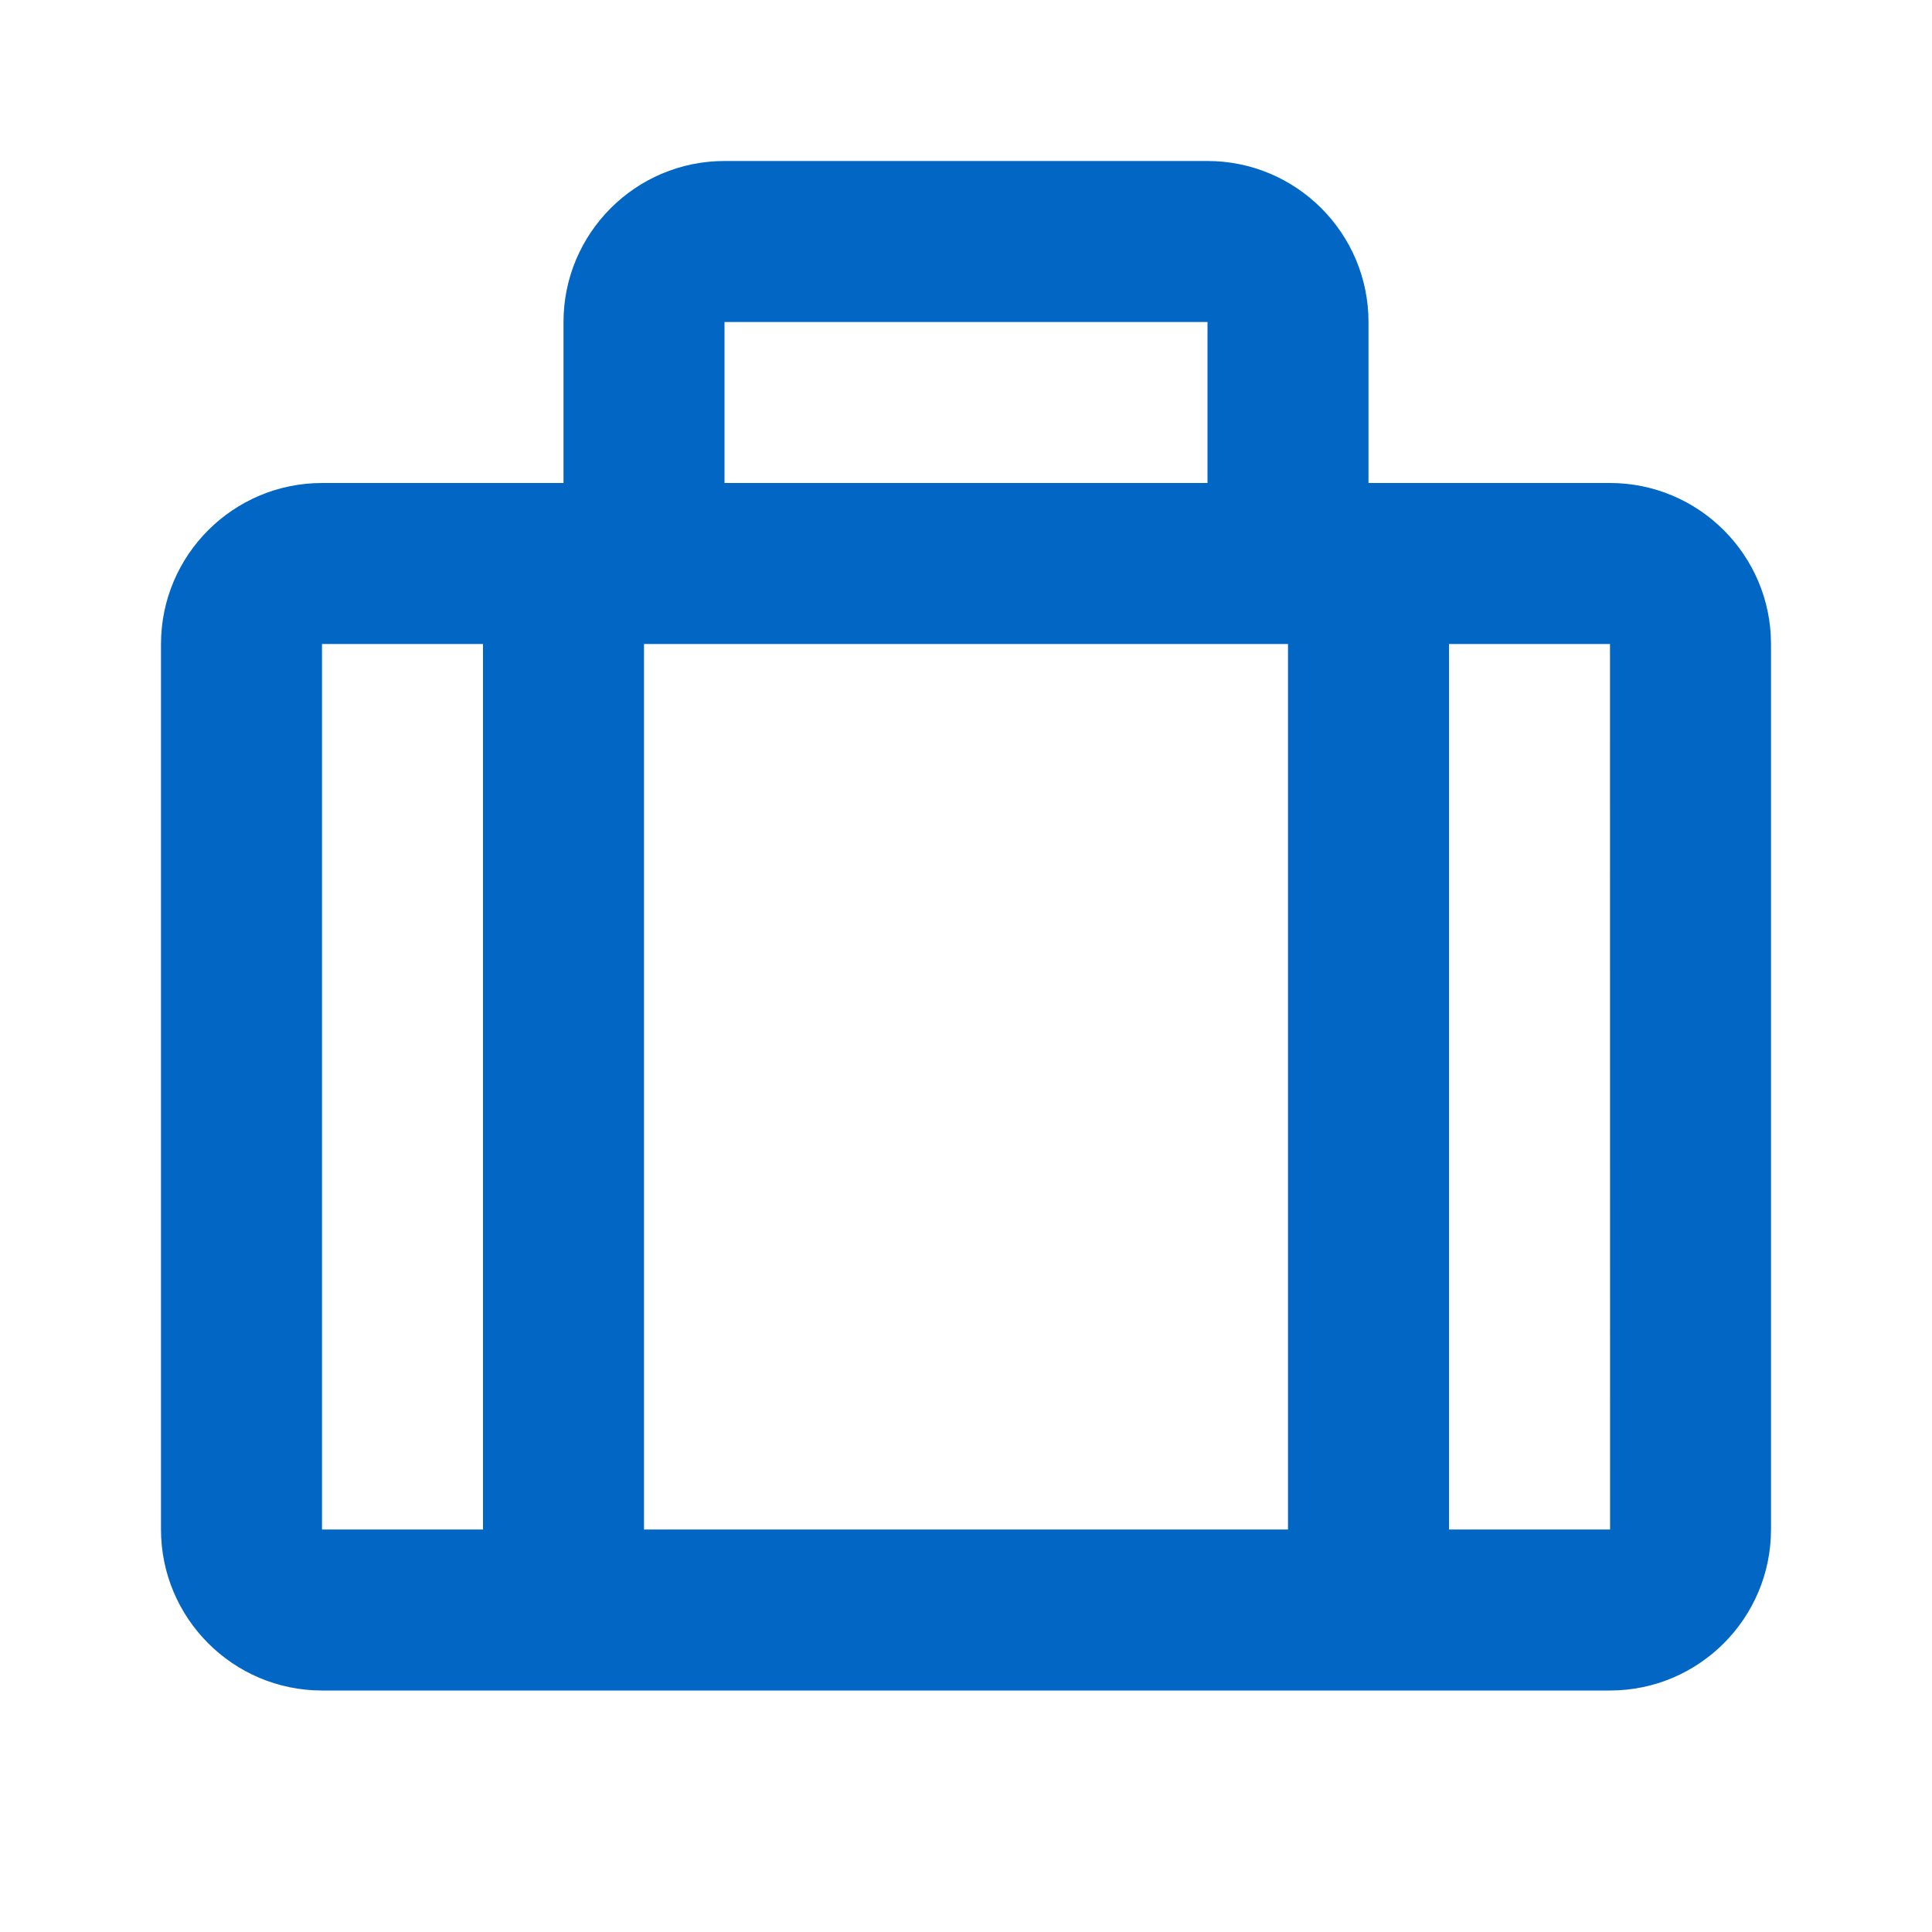
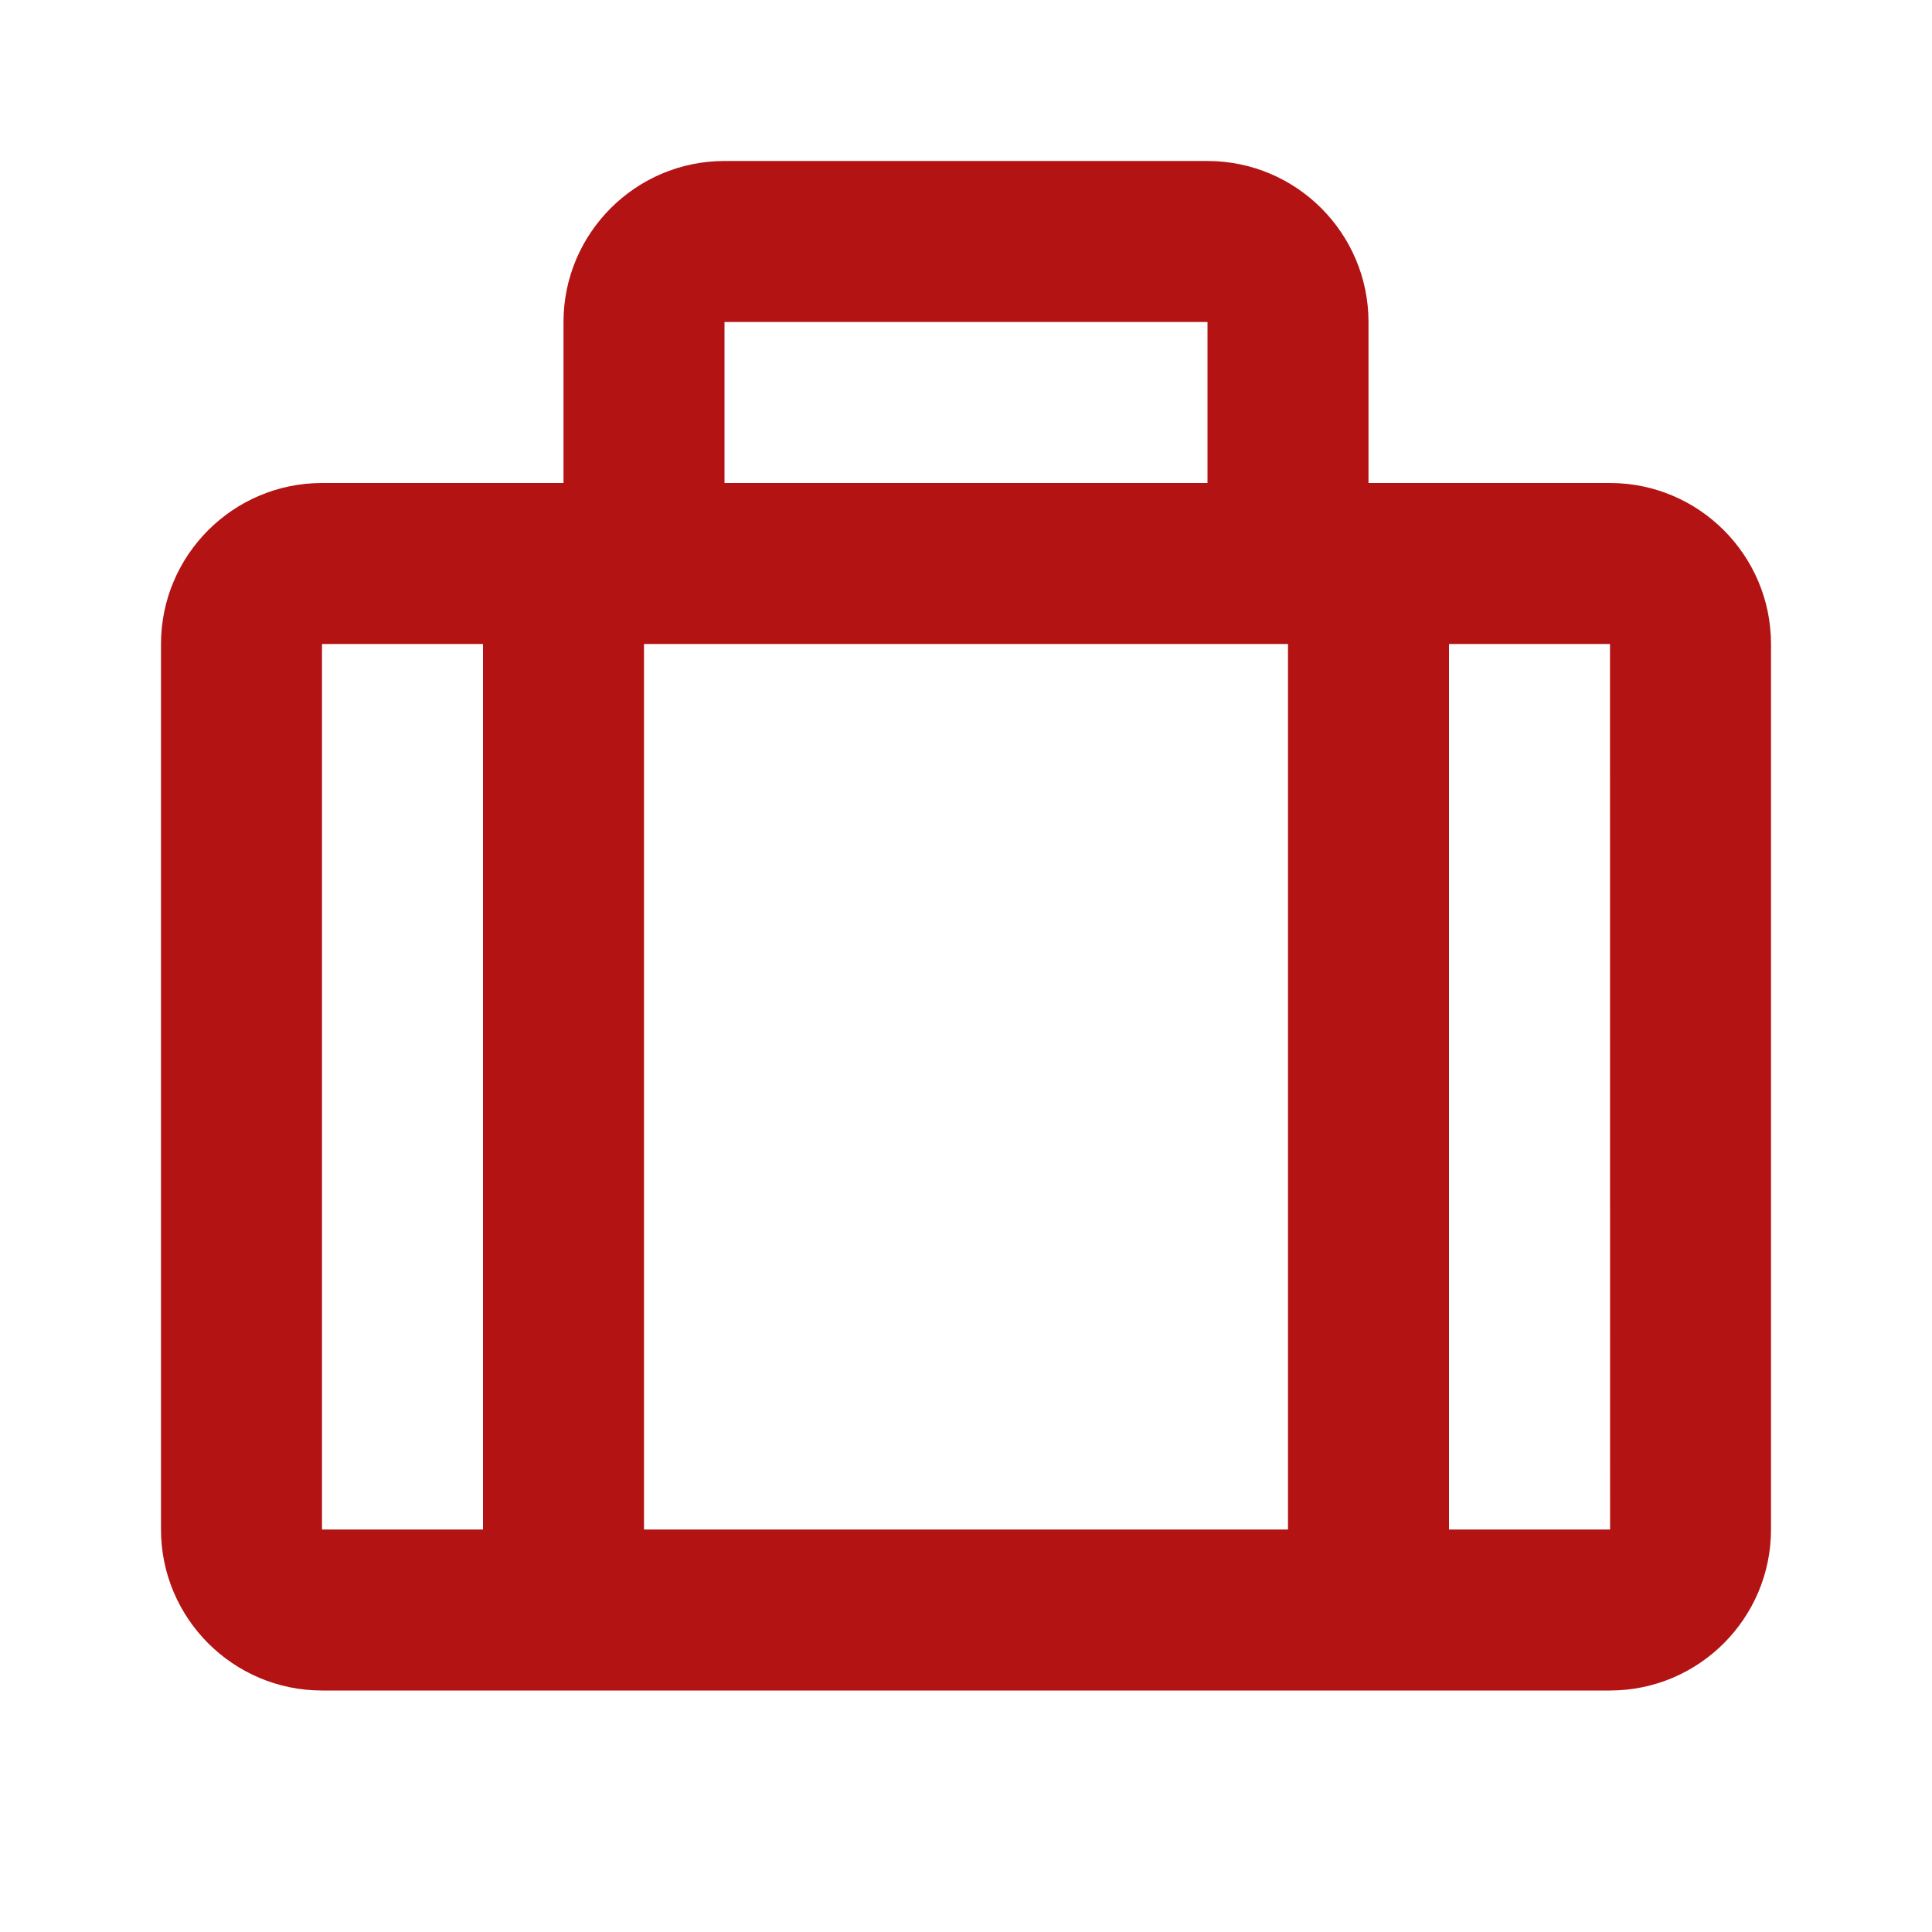
- <svg xmlns="http://www.w3.org/2000/svg" width="24" height="24" viewBox="0 0 24 24" style="fill:#0166c4;transform: ;msFilter:;">
+ <svg xmlns="http://www.w3.org/2000/svg" width="24" height="24" viewBox="0 0 24 24" style="fill:#B31312 ;transform: ;msFilter:;">
  <path d="M20 6h-3V4c0-1.103-.897-2-2-2H9c-1.103 0-2 .897-2 2v2H4c-1.103 0-2 .897-2 2v11c0 1.103.897 2 2 2h16c1.103 0 2-.897 2-2V8c0-1.103-.897-2-2-2zm-4 2v11H8V8h8zm-1-4v2H9V4h6zM4 8h2v11H4V8zm14 11V8h2l.001 11H18z" />
</svg>
